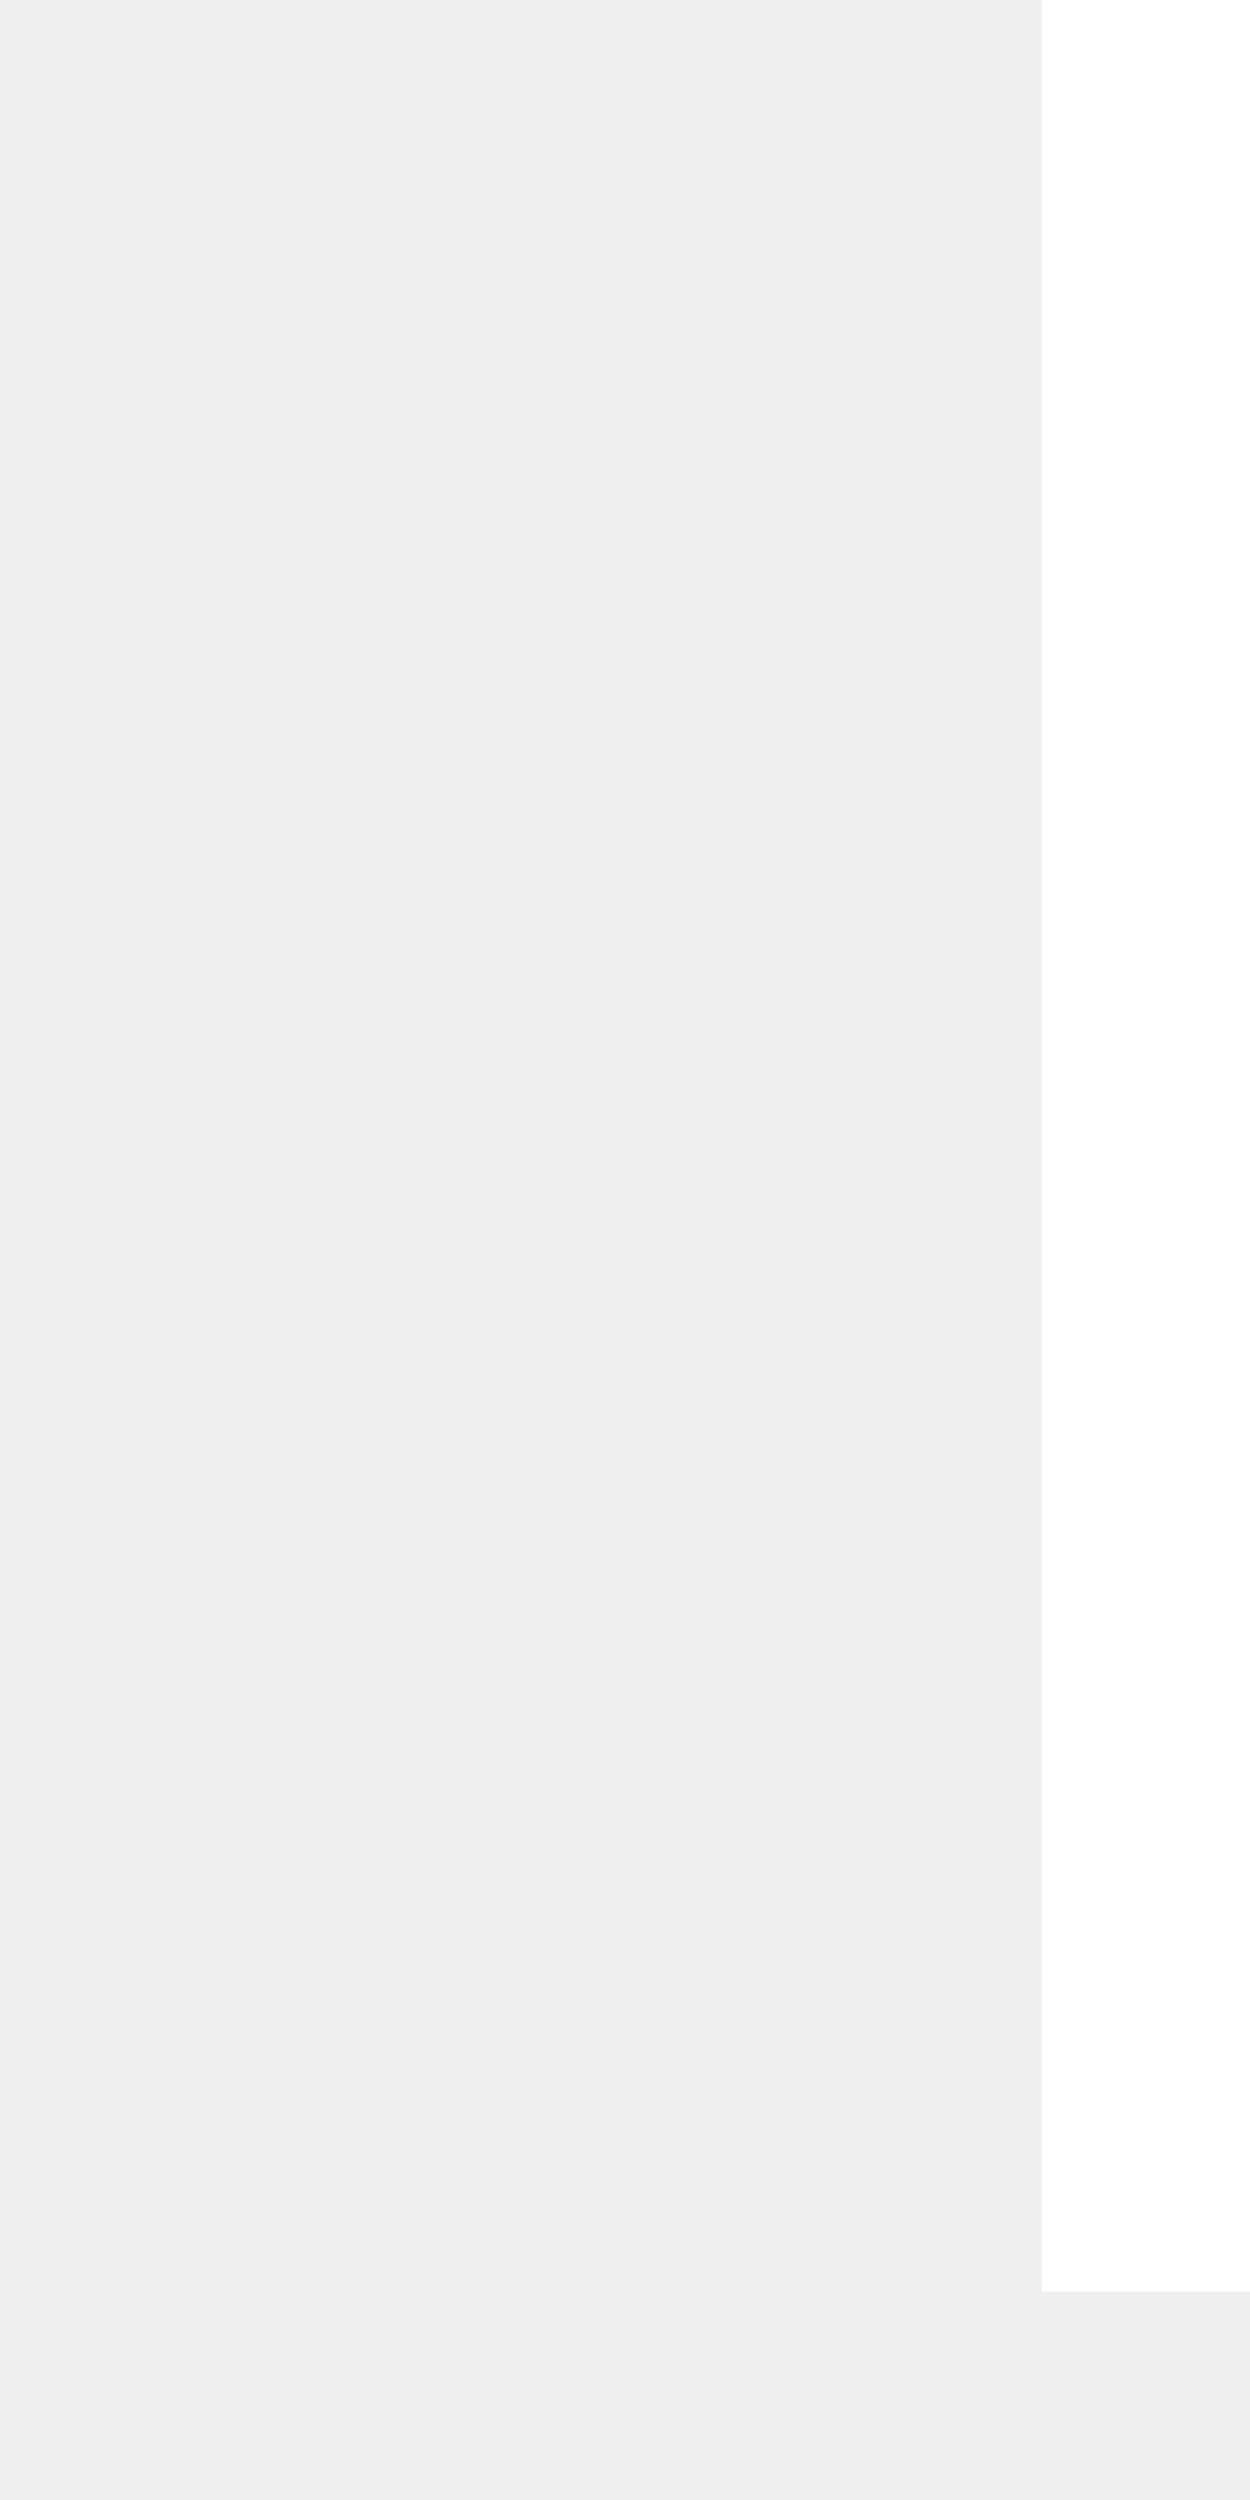
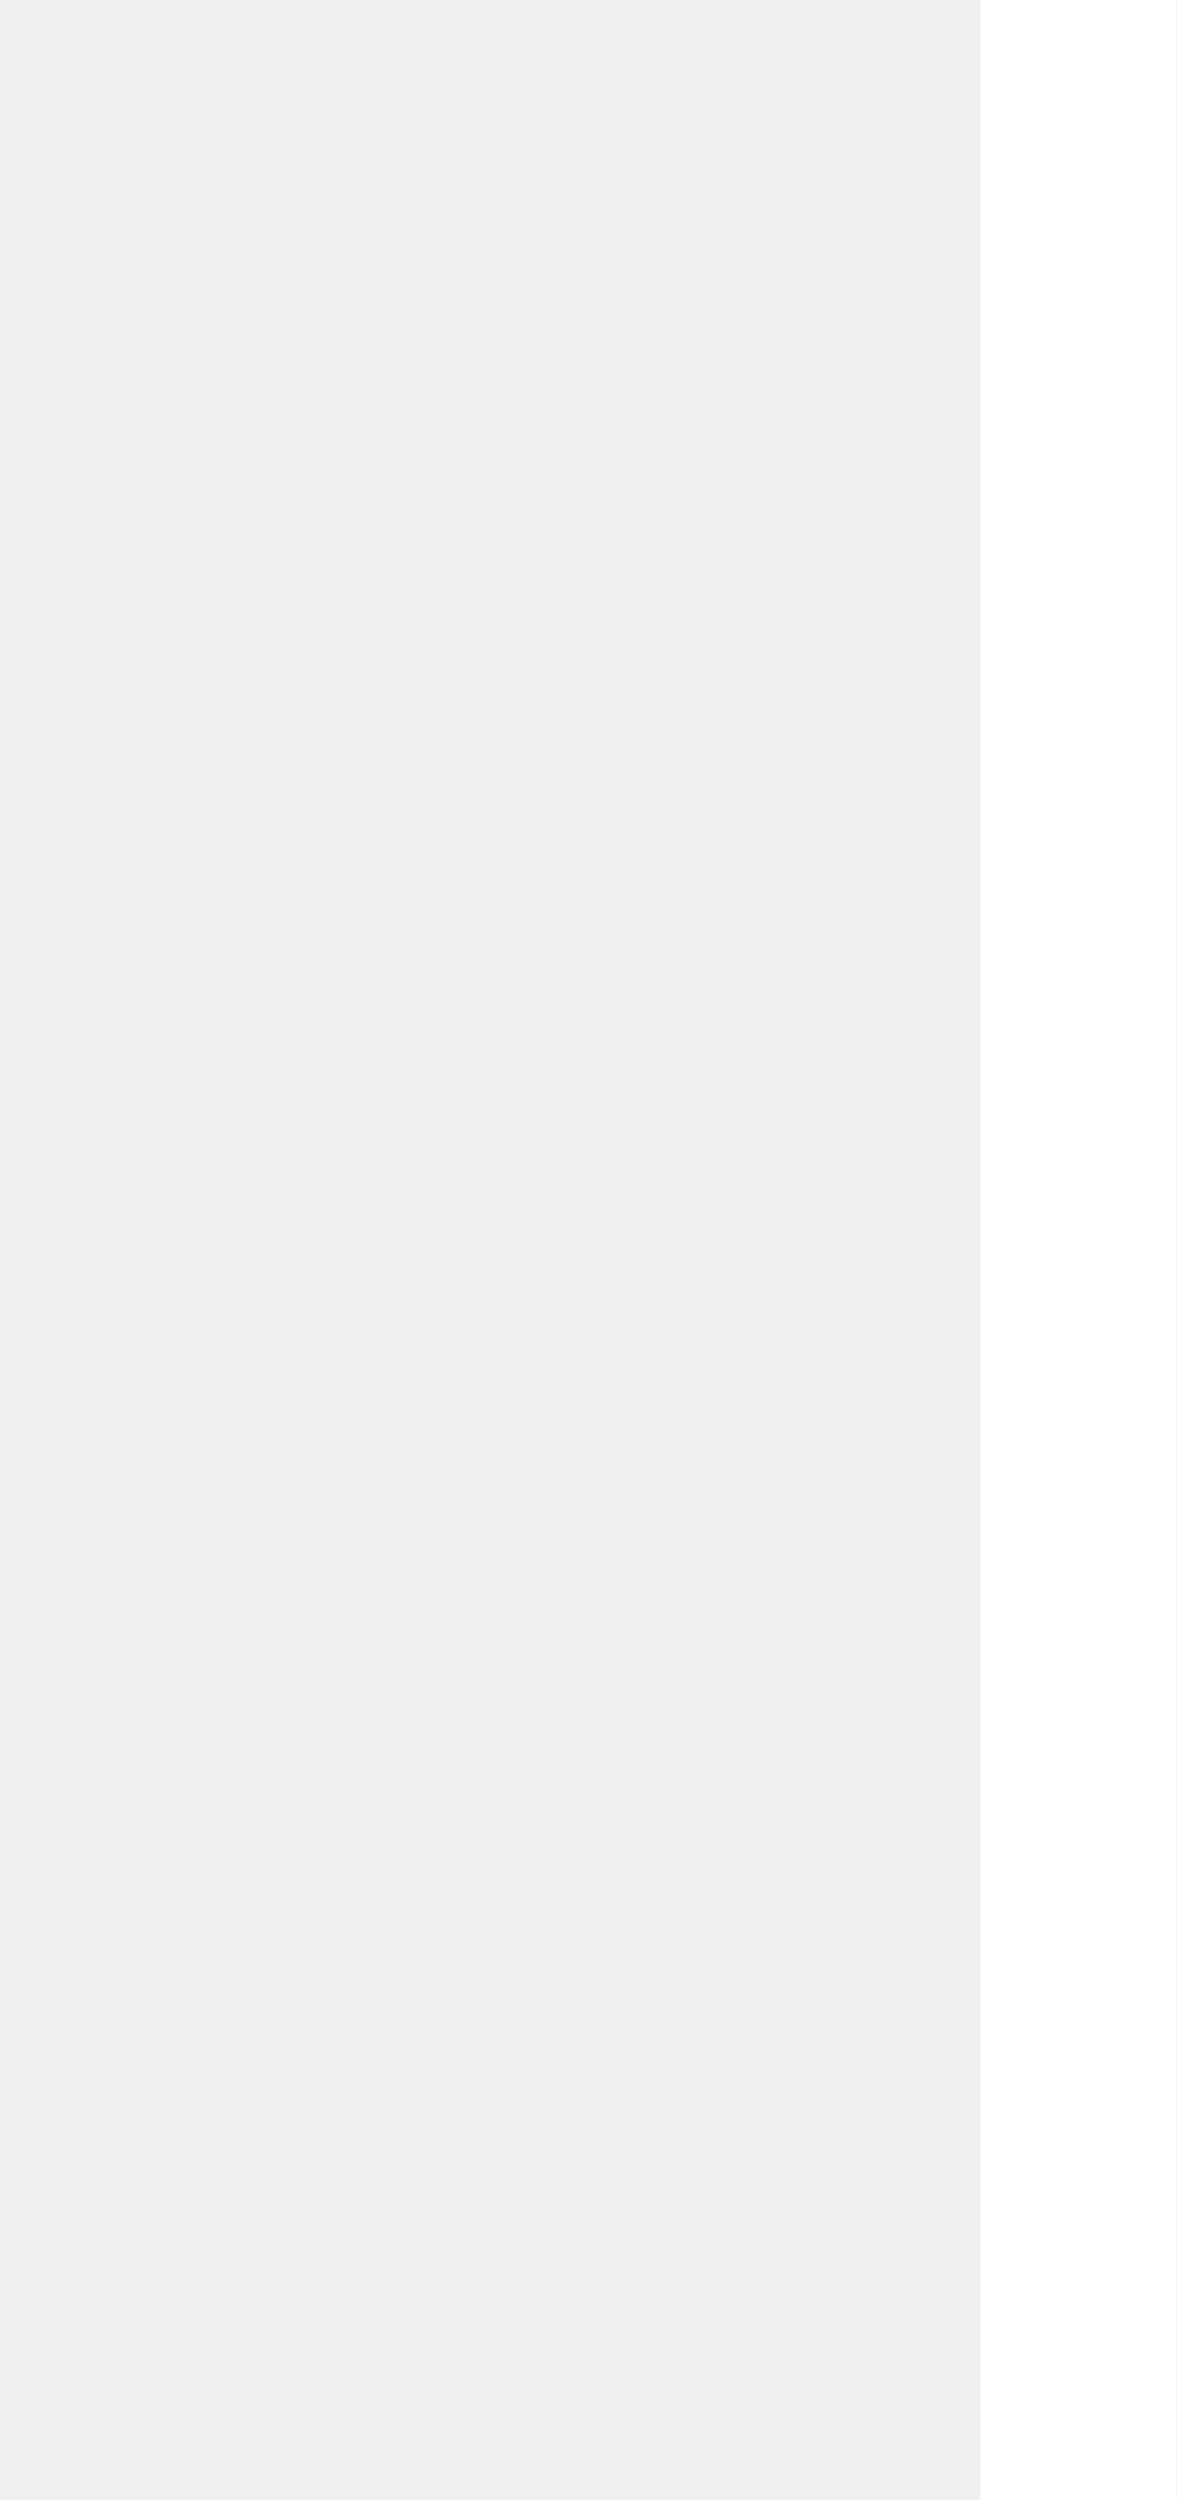
- <svg xmlns="http://www.w3.org/2000/svg" width="100%" height="100%" viewBox="0 0 48 96" version="1.1" xml:space="preserve" style="fill-rule:evenodd;clip-rule:evenodd;stroke-linejoin:round;stroke-miterlimit:1.414;">
-   <g transform="matrix(1,0,0,1,40,0)">
-     <g id="lane-left">
-       <rect x="0" y="0" width="8" height="88" style="fill:white;" />
-     </g>
+ <svg xmlns="http://www.w3.org/2000/svg" width="100%" height="100%" viewBox="0 0 48 102" version="1.1" xml:space="preserve" style="fill-rule:evenodd;clip-rule:evenodd;stroke-linejoin:round;stroke-miterlimit:1.414;">
+   <g id="lane-right">
+     <rect x="40" y="0" width="8" height="102" style="fill:white;" />
  </g>
</svg>
